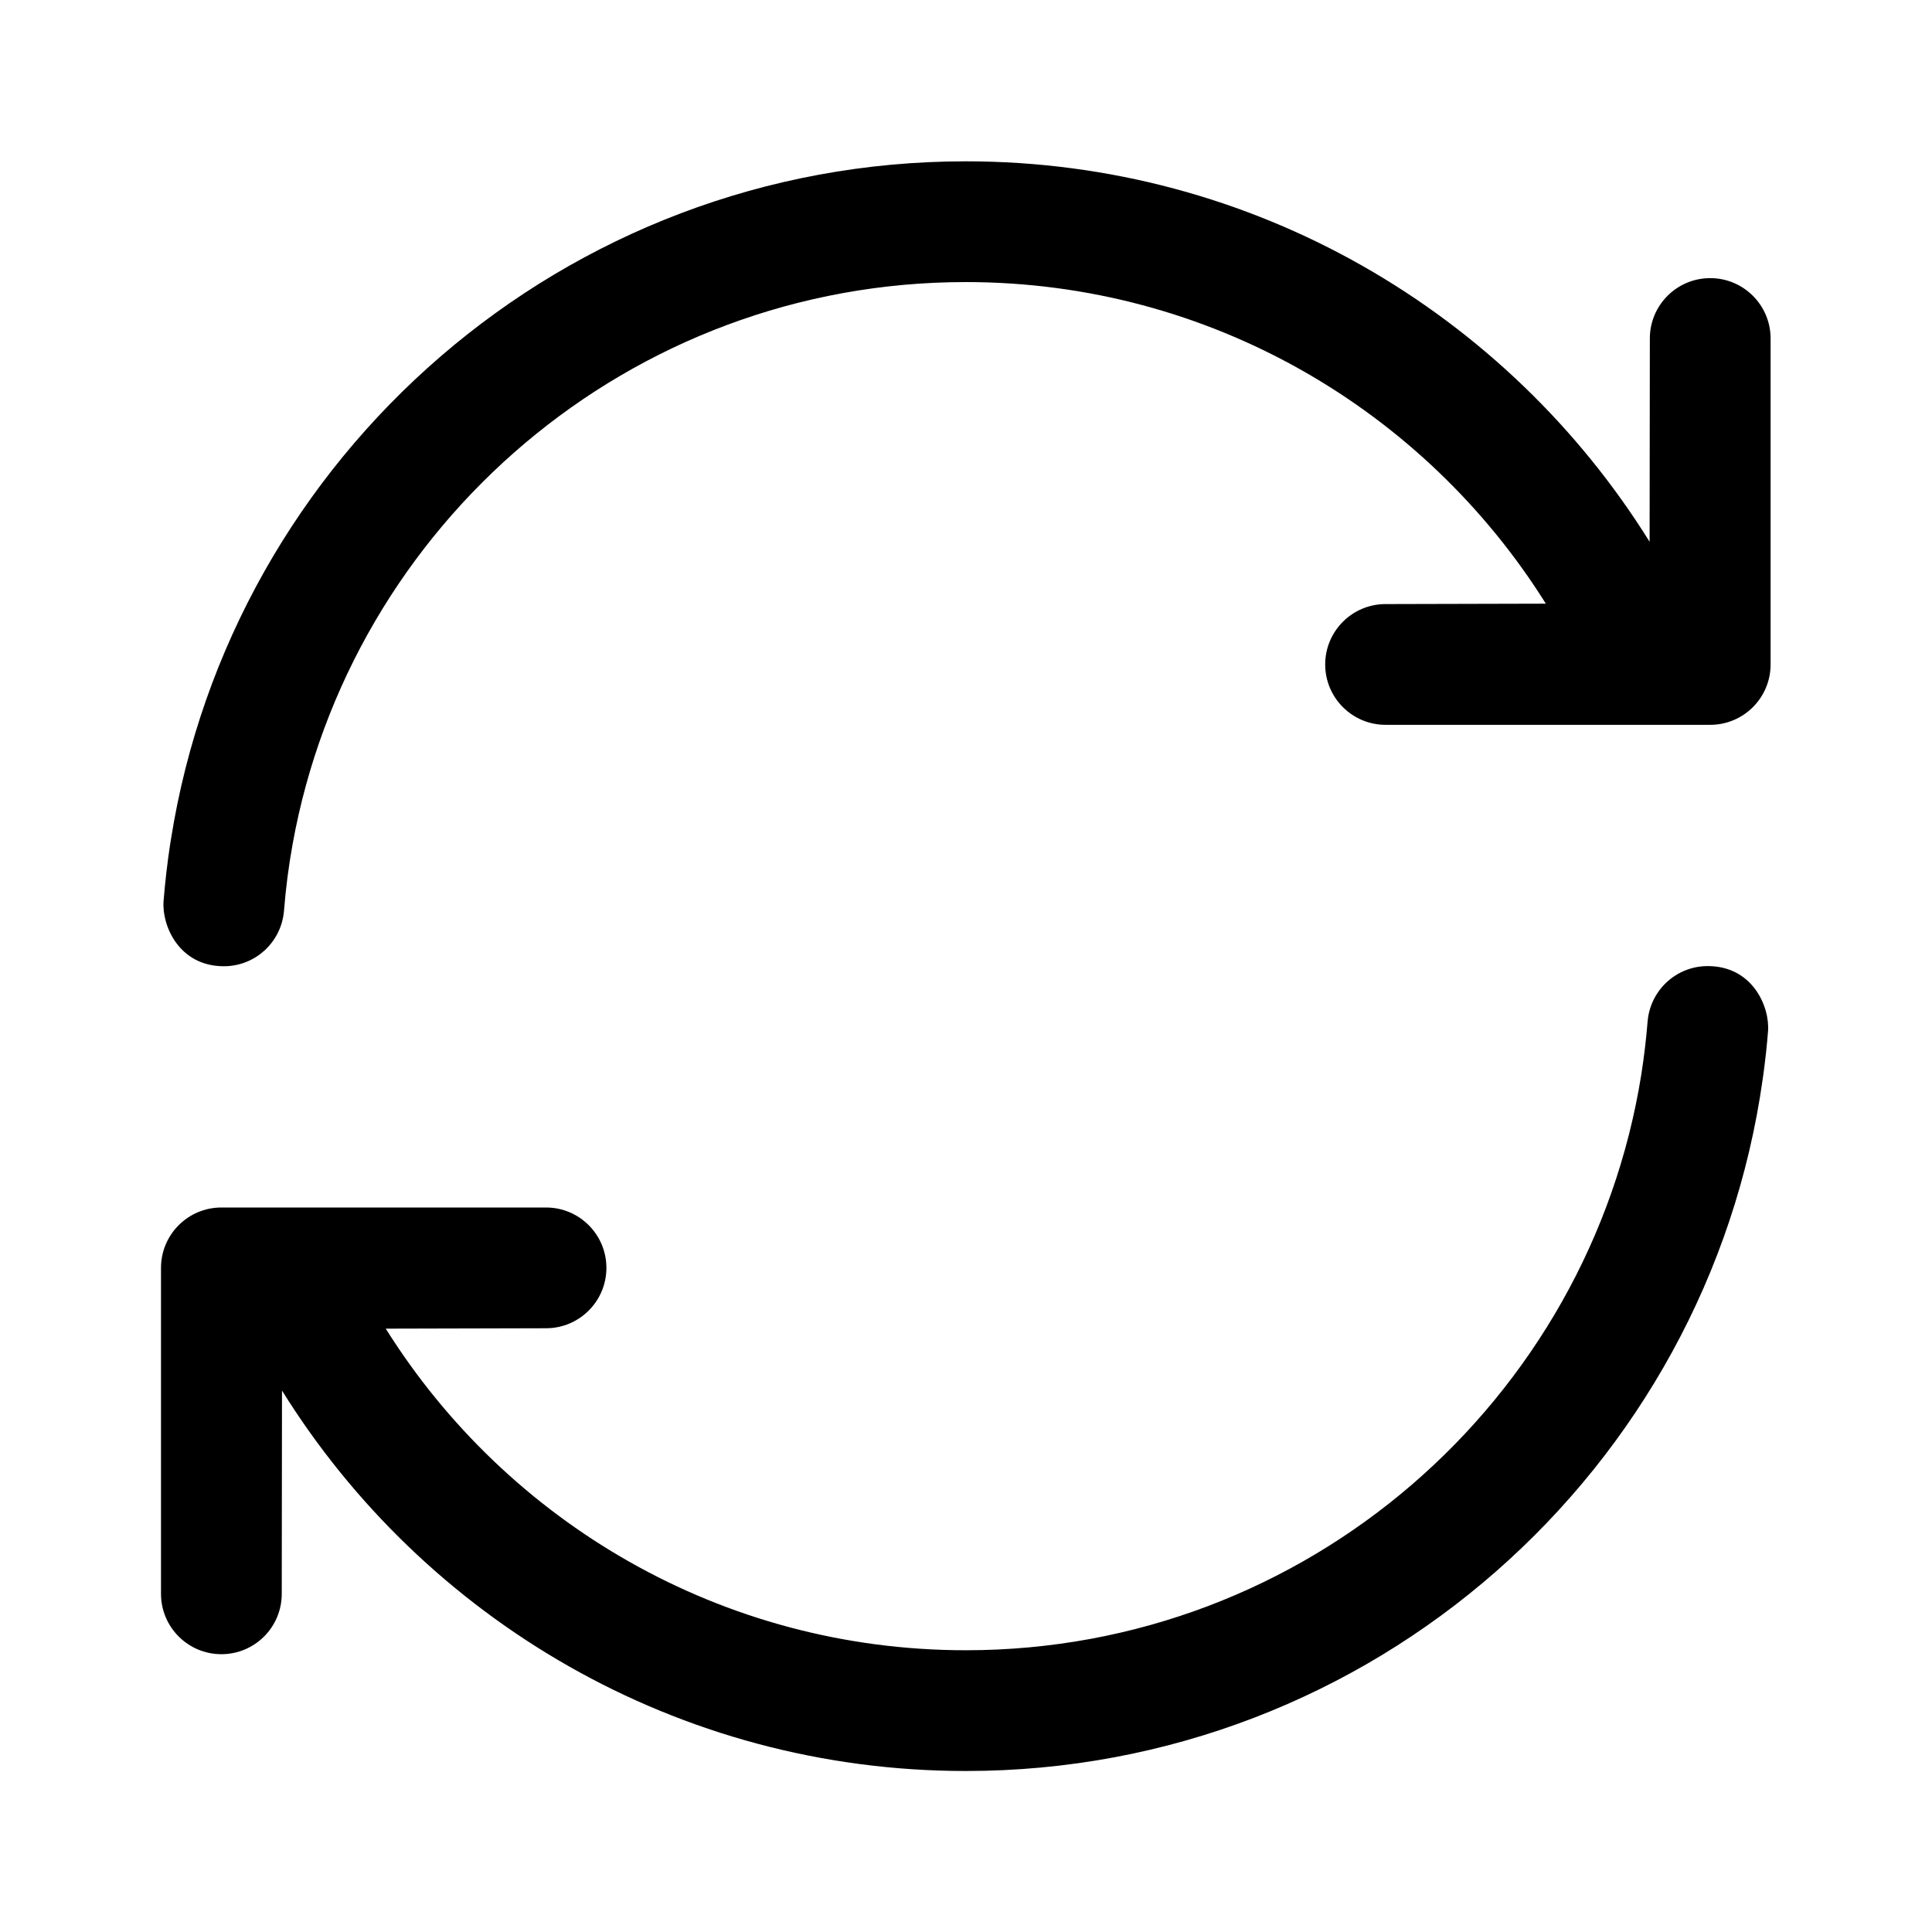
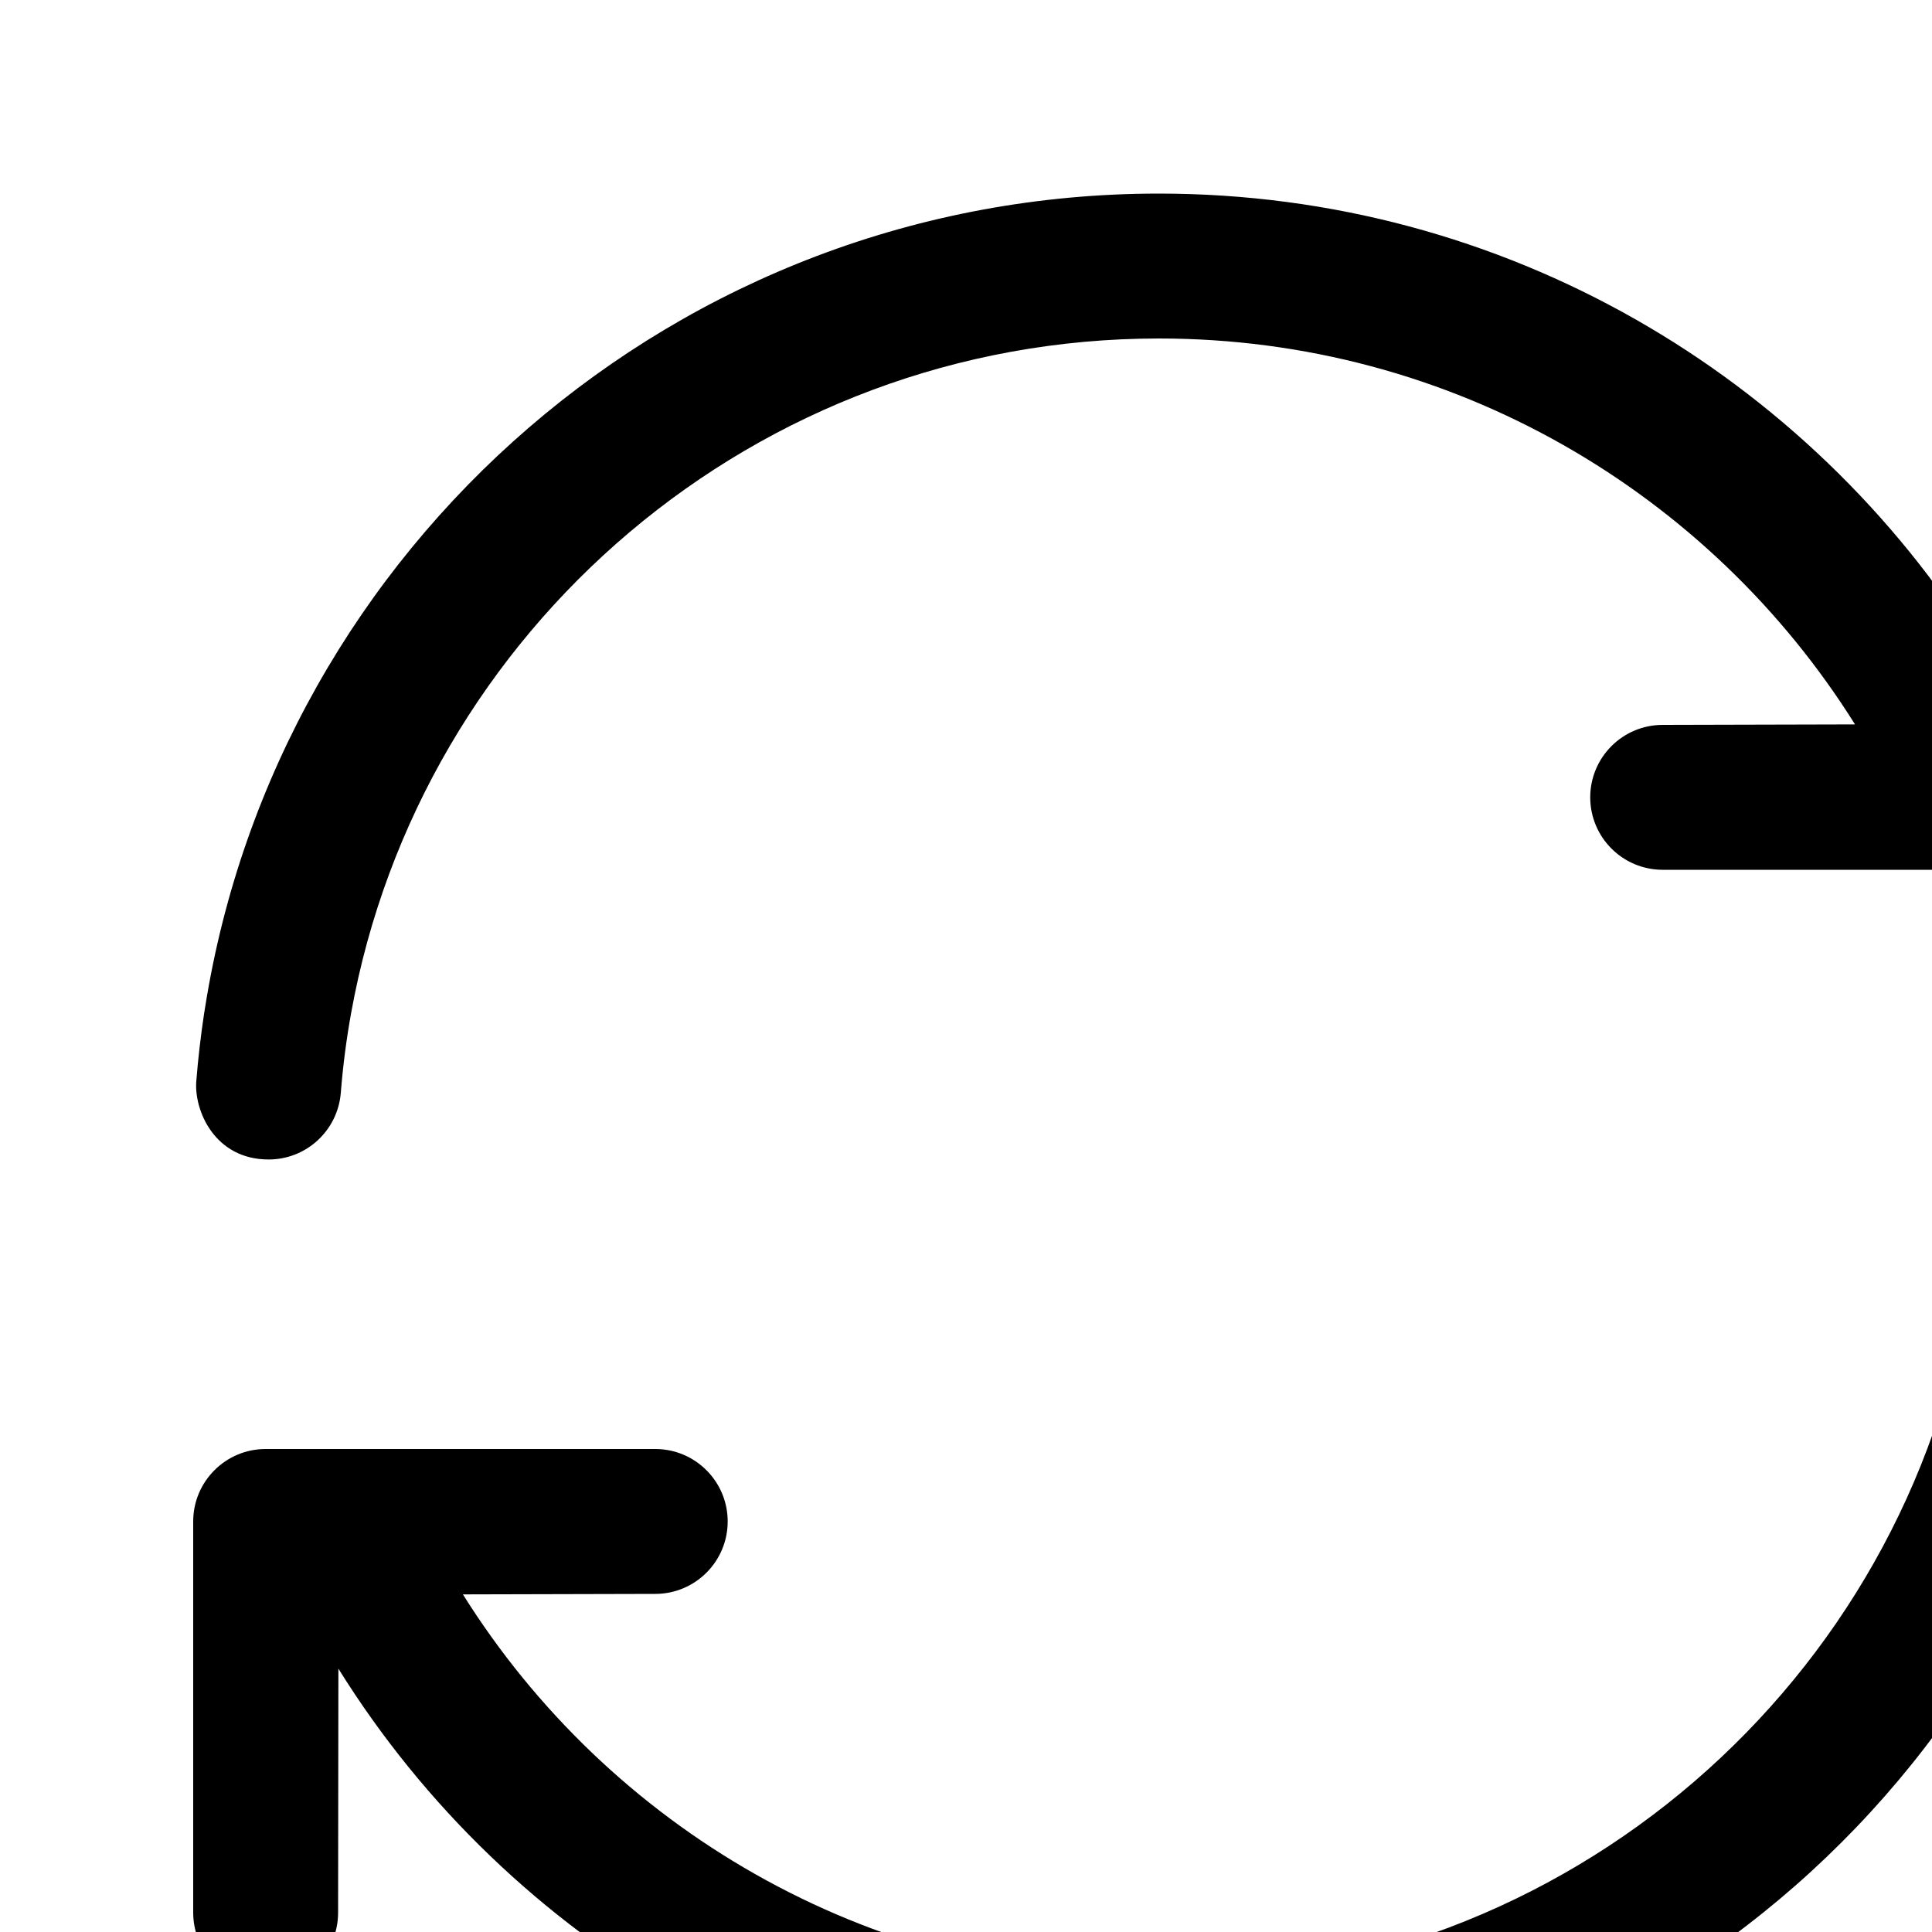
- <svg xmlns="http://www.w3.org/2000/svg" clip-rule="evenodd" fill-rule="evenodd" stroke-linejoin="round" stroke-miterlimit="2" viewBox="0 0 24 24">
+ <svg xmlns="http://www.w3.org/2000/svg" clip-rule="evenodd" fill-rule="evenodd" stroke-linejoin="round" stroke-miterlimit="2" viewBox="0 0 20 20">
  <path d="m21.897 13.404.008-.057v.002c.024-.178.044-.357.058-.537.024-.302-.189-.811-.749-.811-.391 0-.715.3-.747.69-.018.221-.044.44-.078.656-.645 4.051-4.158 7.153-8.391 7.153-3.037 0-5.704-1.597-7.206-3.995l1.991-.005c.414 0 .75-.336.75-.75s-.336-.75-.75-.75h-4.033c-.414 0-.75.336-.75.75v4.049c0 .414.336.75.75.75s.75-.335.75-.75l.003-2.525c1.765 2.836 4.911 4.726 8.495 4.726 5.042 0 9.217-3.741 9.899-8.596zm-19.774-2.974-.009.056v-.002c-.035.233-.063.469-.082.708-.024.302.189.811.749.811.391 0 .715-.3.747-.69.022-.28.058-.556.107-.827.716-3.968 4.189-6.982 8.362-6.982 3.037 0 5.704 1.597 7.206 3.995l-1.991.005c-.414 0-.75.336-.75.75s.336.75.75.75h4.033c.414 0 .75-.336.75-.75v-4.049c0-.414-.336-.75-.75-.75s-.75.335-.75.75l-.003 2.525c-1.765-2.836-4.911-4.726-8.495-4.726-4.984 0-9.12 3.654-9.874 8.426z" fill-rule="nonzero" />
</svg>
